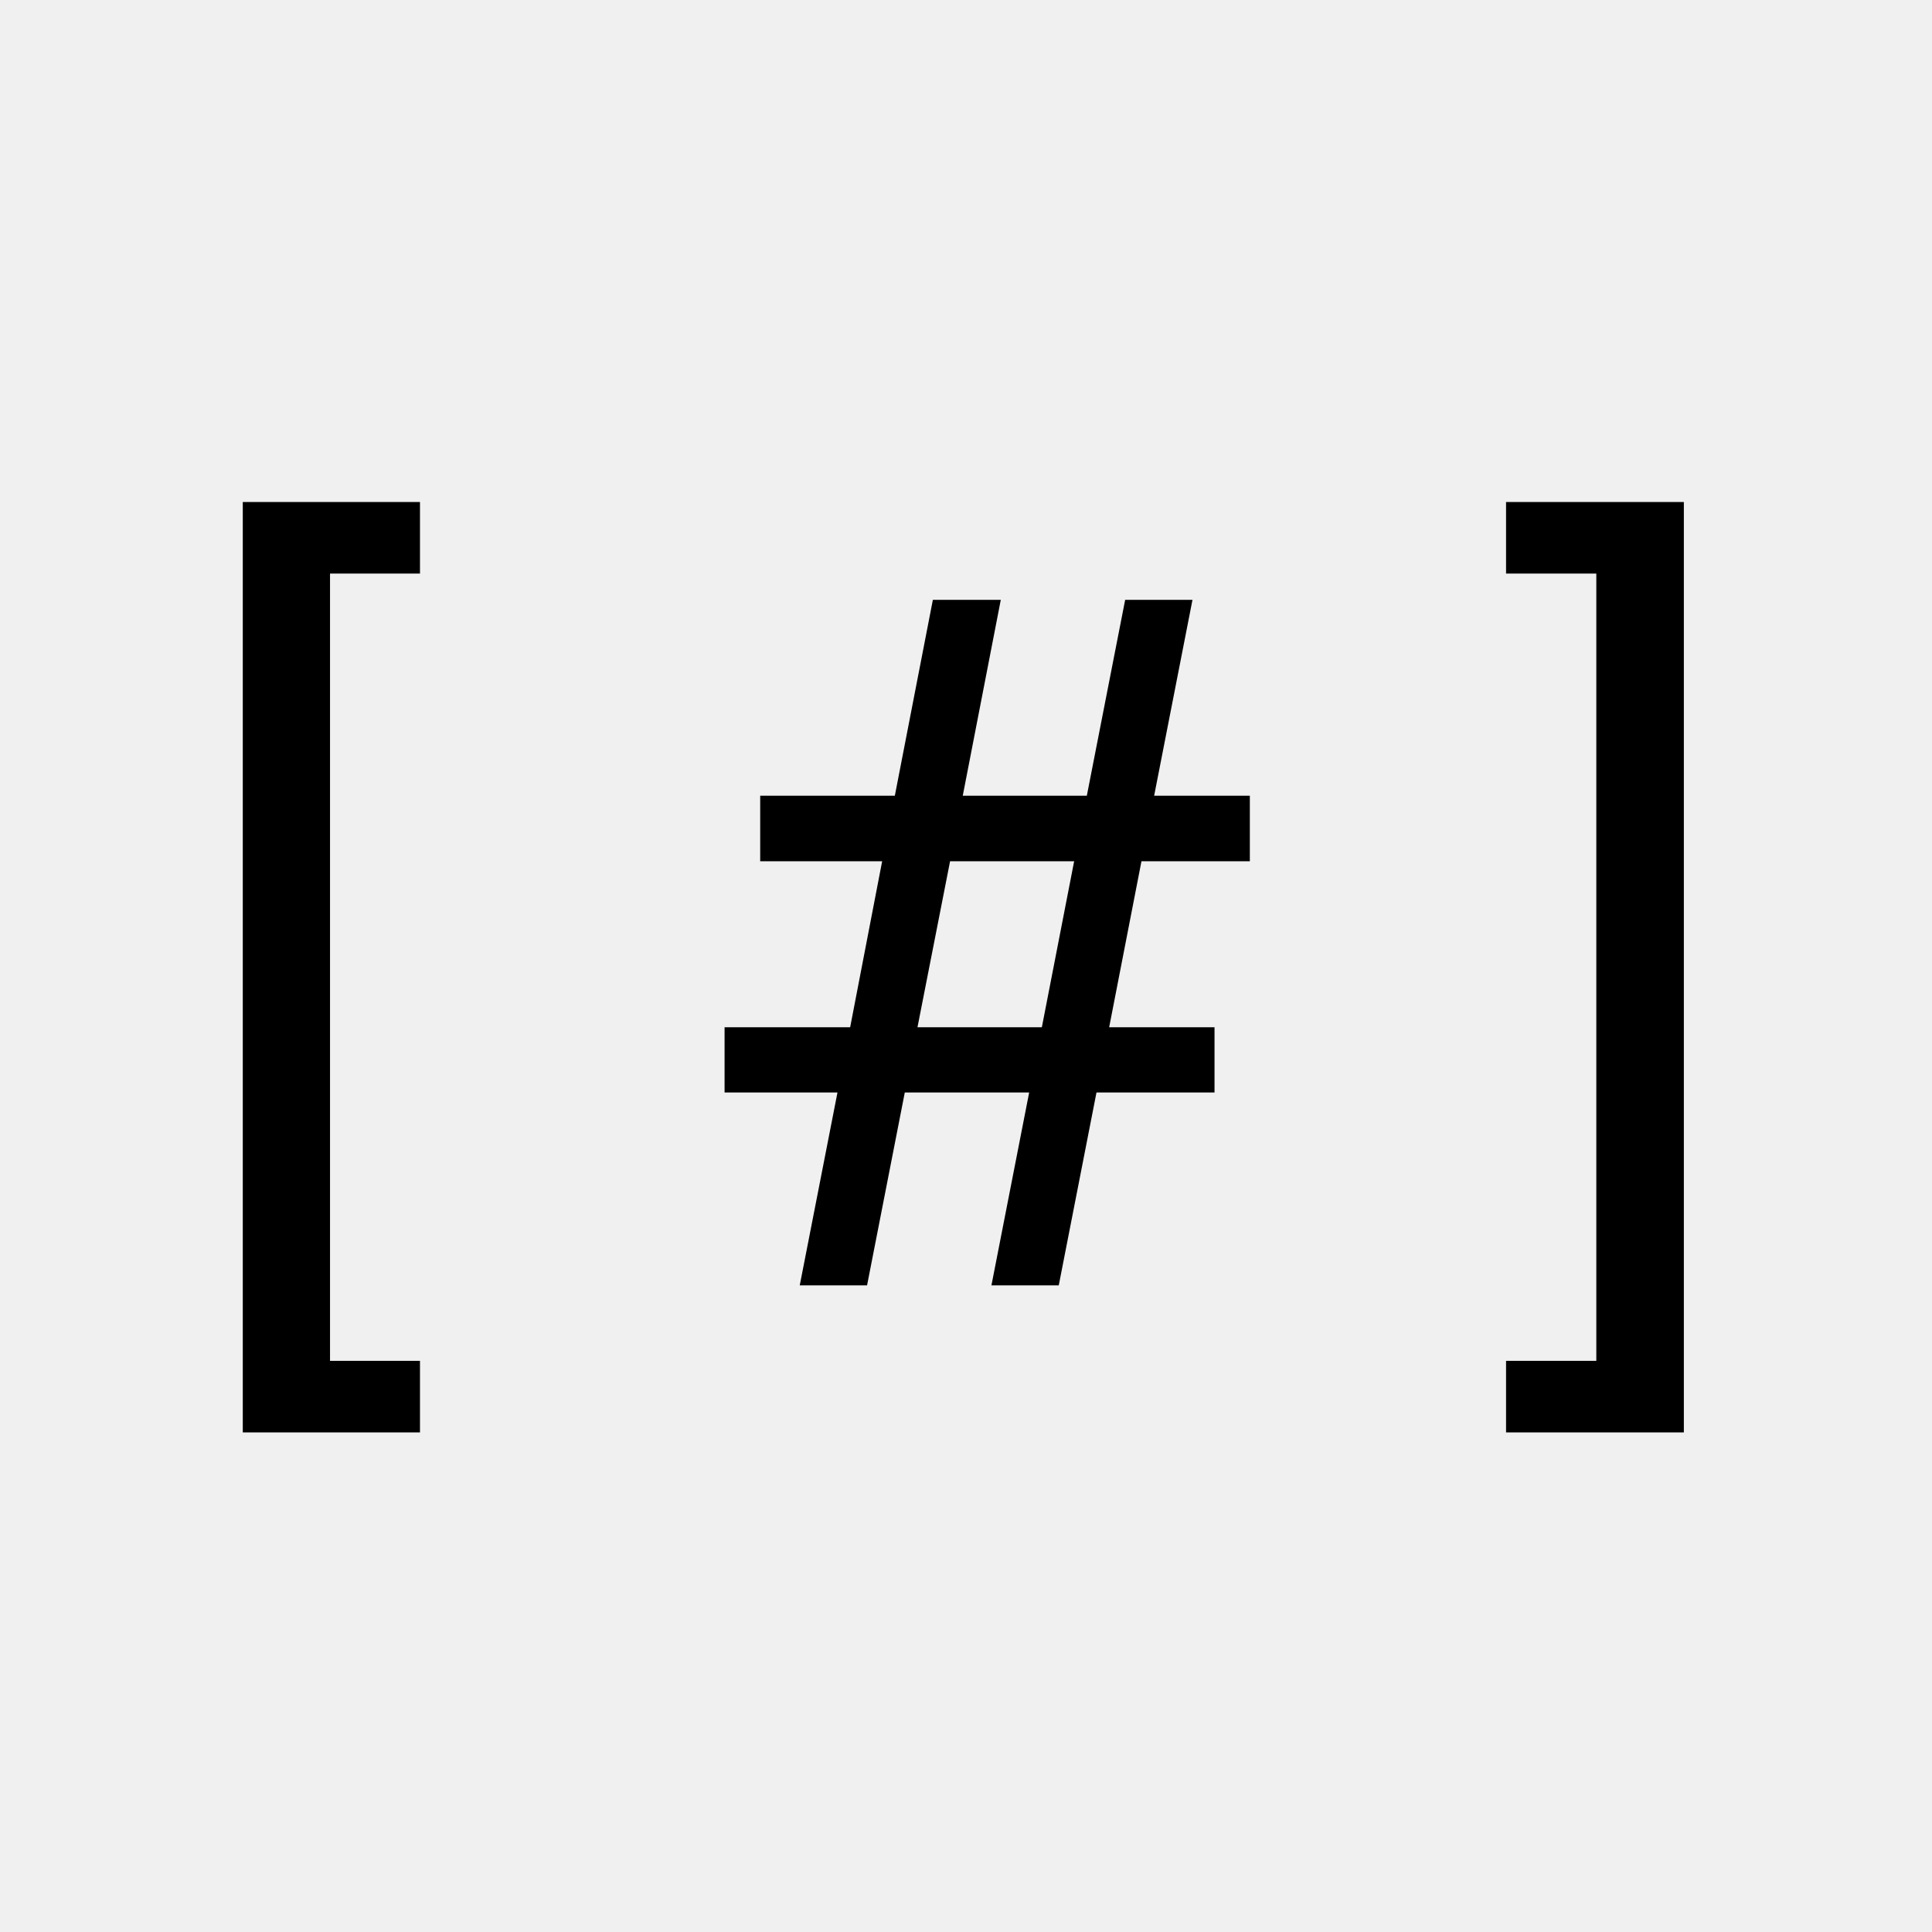
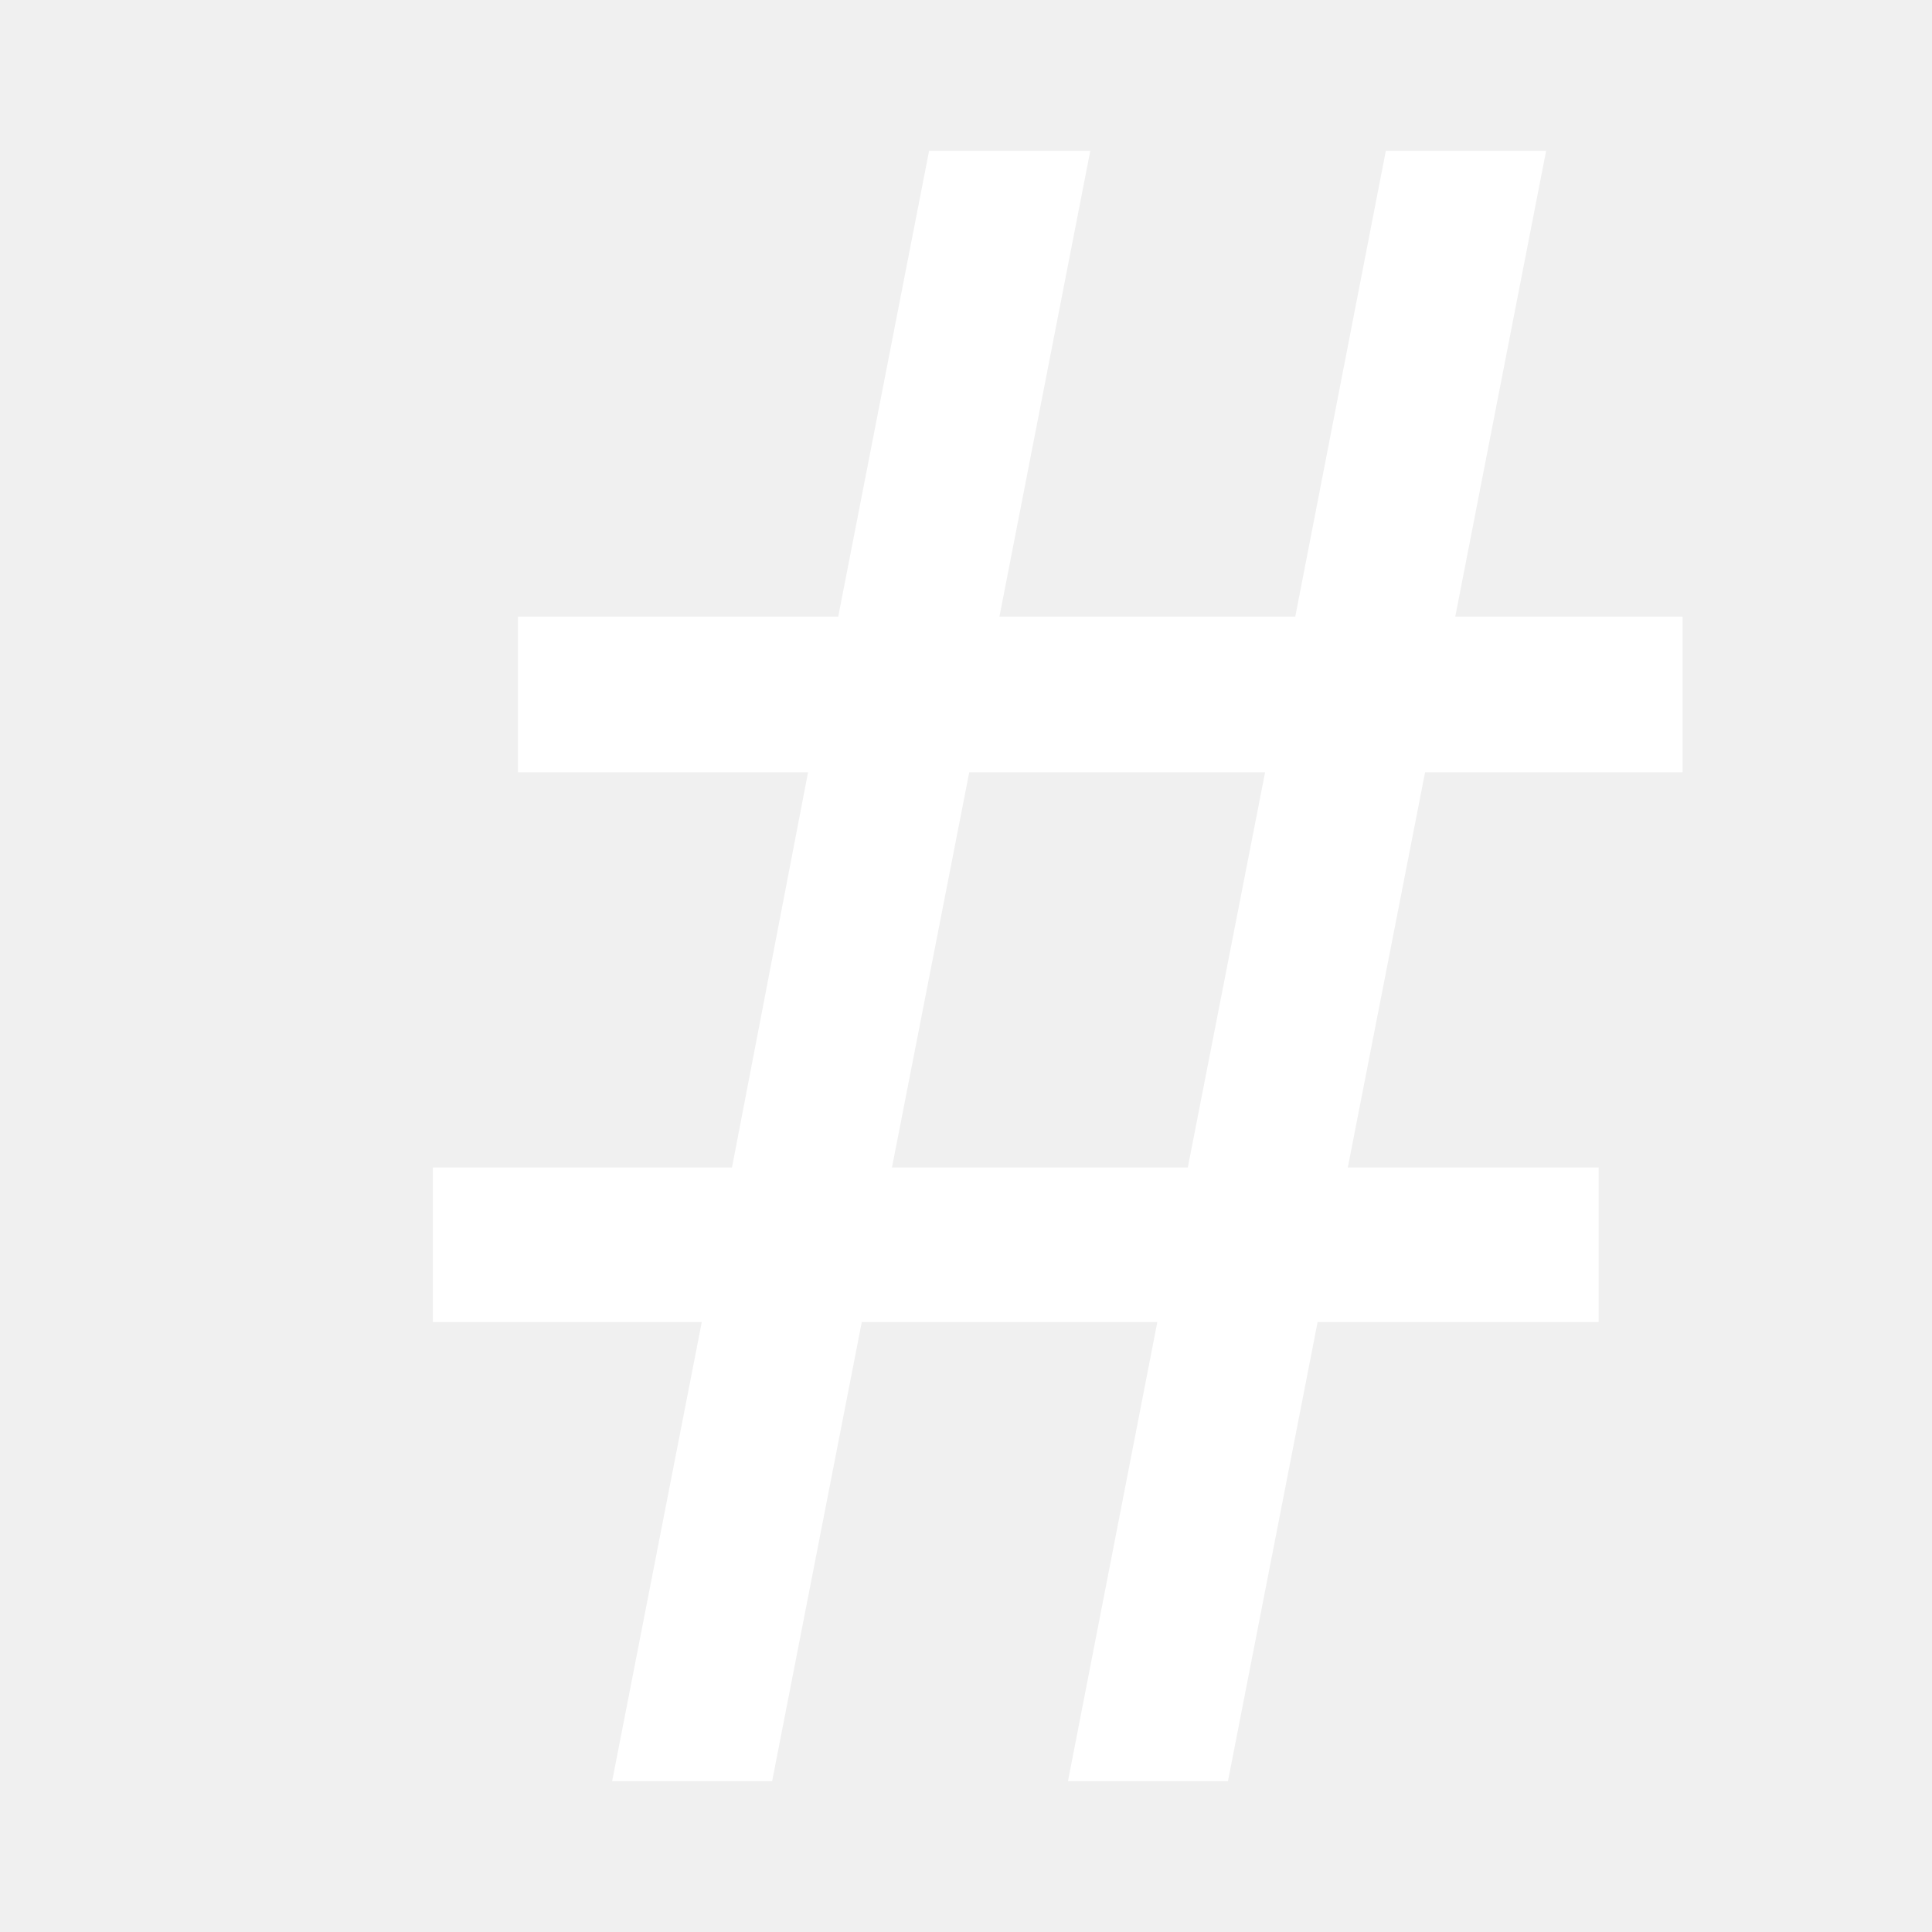
<svg xmlns="http://www.w3.org/2000/svg" width="100" height="100" id="svg3014" version="1.1">
  <defs id="defs3016" />
  <g id="layer1" transform="translate(0,36)" style="display:none">
    <g style="display:inline" id="g4110" transform="matrix(1.444825,0,0,1.444825,-22.24126,-66.73216)">
      <rect style="fill:#ffffff;fill-opacity:1;fill-rule:nonzero;stroke:none" id="rect3049" width="100" height="100" x="0" y="0" transform="matrix(0.6921253,0,0,0.6921253,15.39374,21.2705)" />
    </g>
  </g>
  <g id="layer2" style="display:inline">
-     <text xml:space="preserve" style="font-size:49.904px;font-style:normal;font-variant:normal;font-weight:normal;font-stretch:normal;line-height:125%;letter-spacing:0px;word-spacing:0px;fill:#000000;fill-opacity:1;stroke:none;font-family:Roboto;-inkscape-font-specification:Roboto" x="8.99" y="66.533" id="text3518">
-       <tspan id="tspan3520" x="8.99" y="66.533" style="font-style:normal;fill:#000000">[ # ]</tspan>
+     <text xml:space="preserve" style="font-size:118.704px;font-style:normal;font-variant:normal;font-weight:normal;font-stretch:normal;line-height:125%;letter-spacing:0px;word-spacing:0px;fill:#ffffff;fill-opacity:1;stroke:none;font-family:Roboto;-inkscape-font-specification:Roboto" x="15.513" y="92.195" id="text3518">
+       <tspan id="tspan3520" x="15.513" y="92.195" style="font-style:normal;fill:#ffffff">#</tspan>
    </text>
  </g>
</svg>
